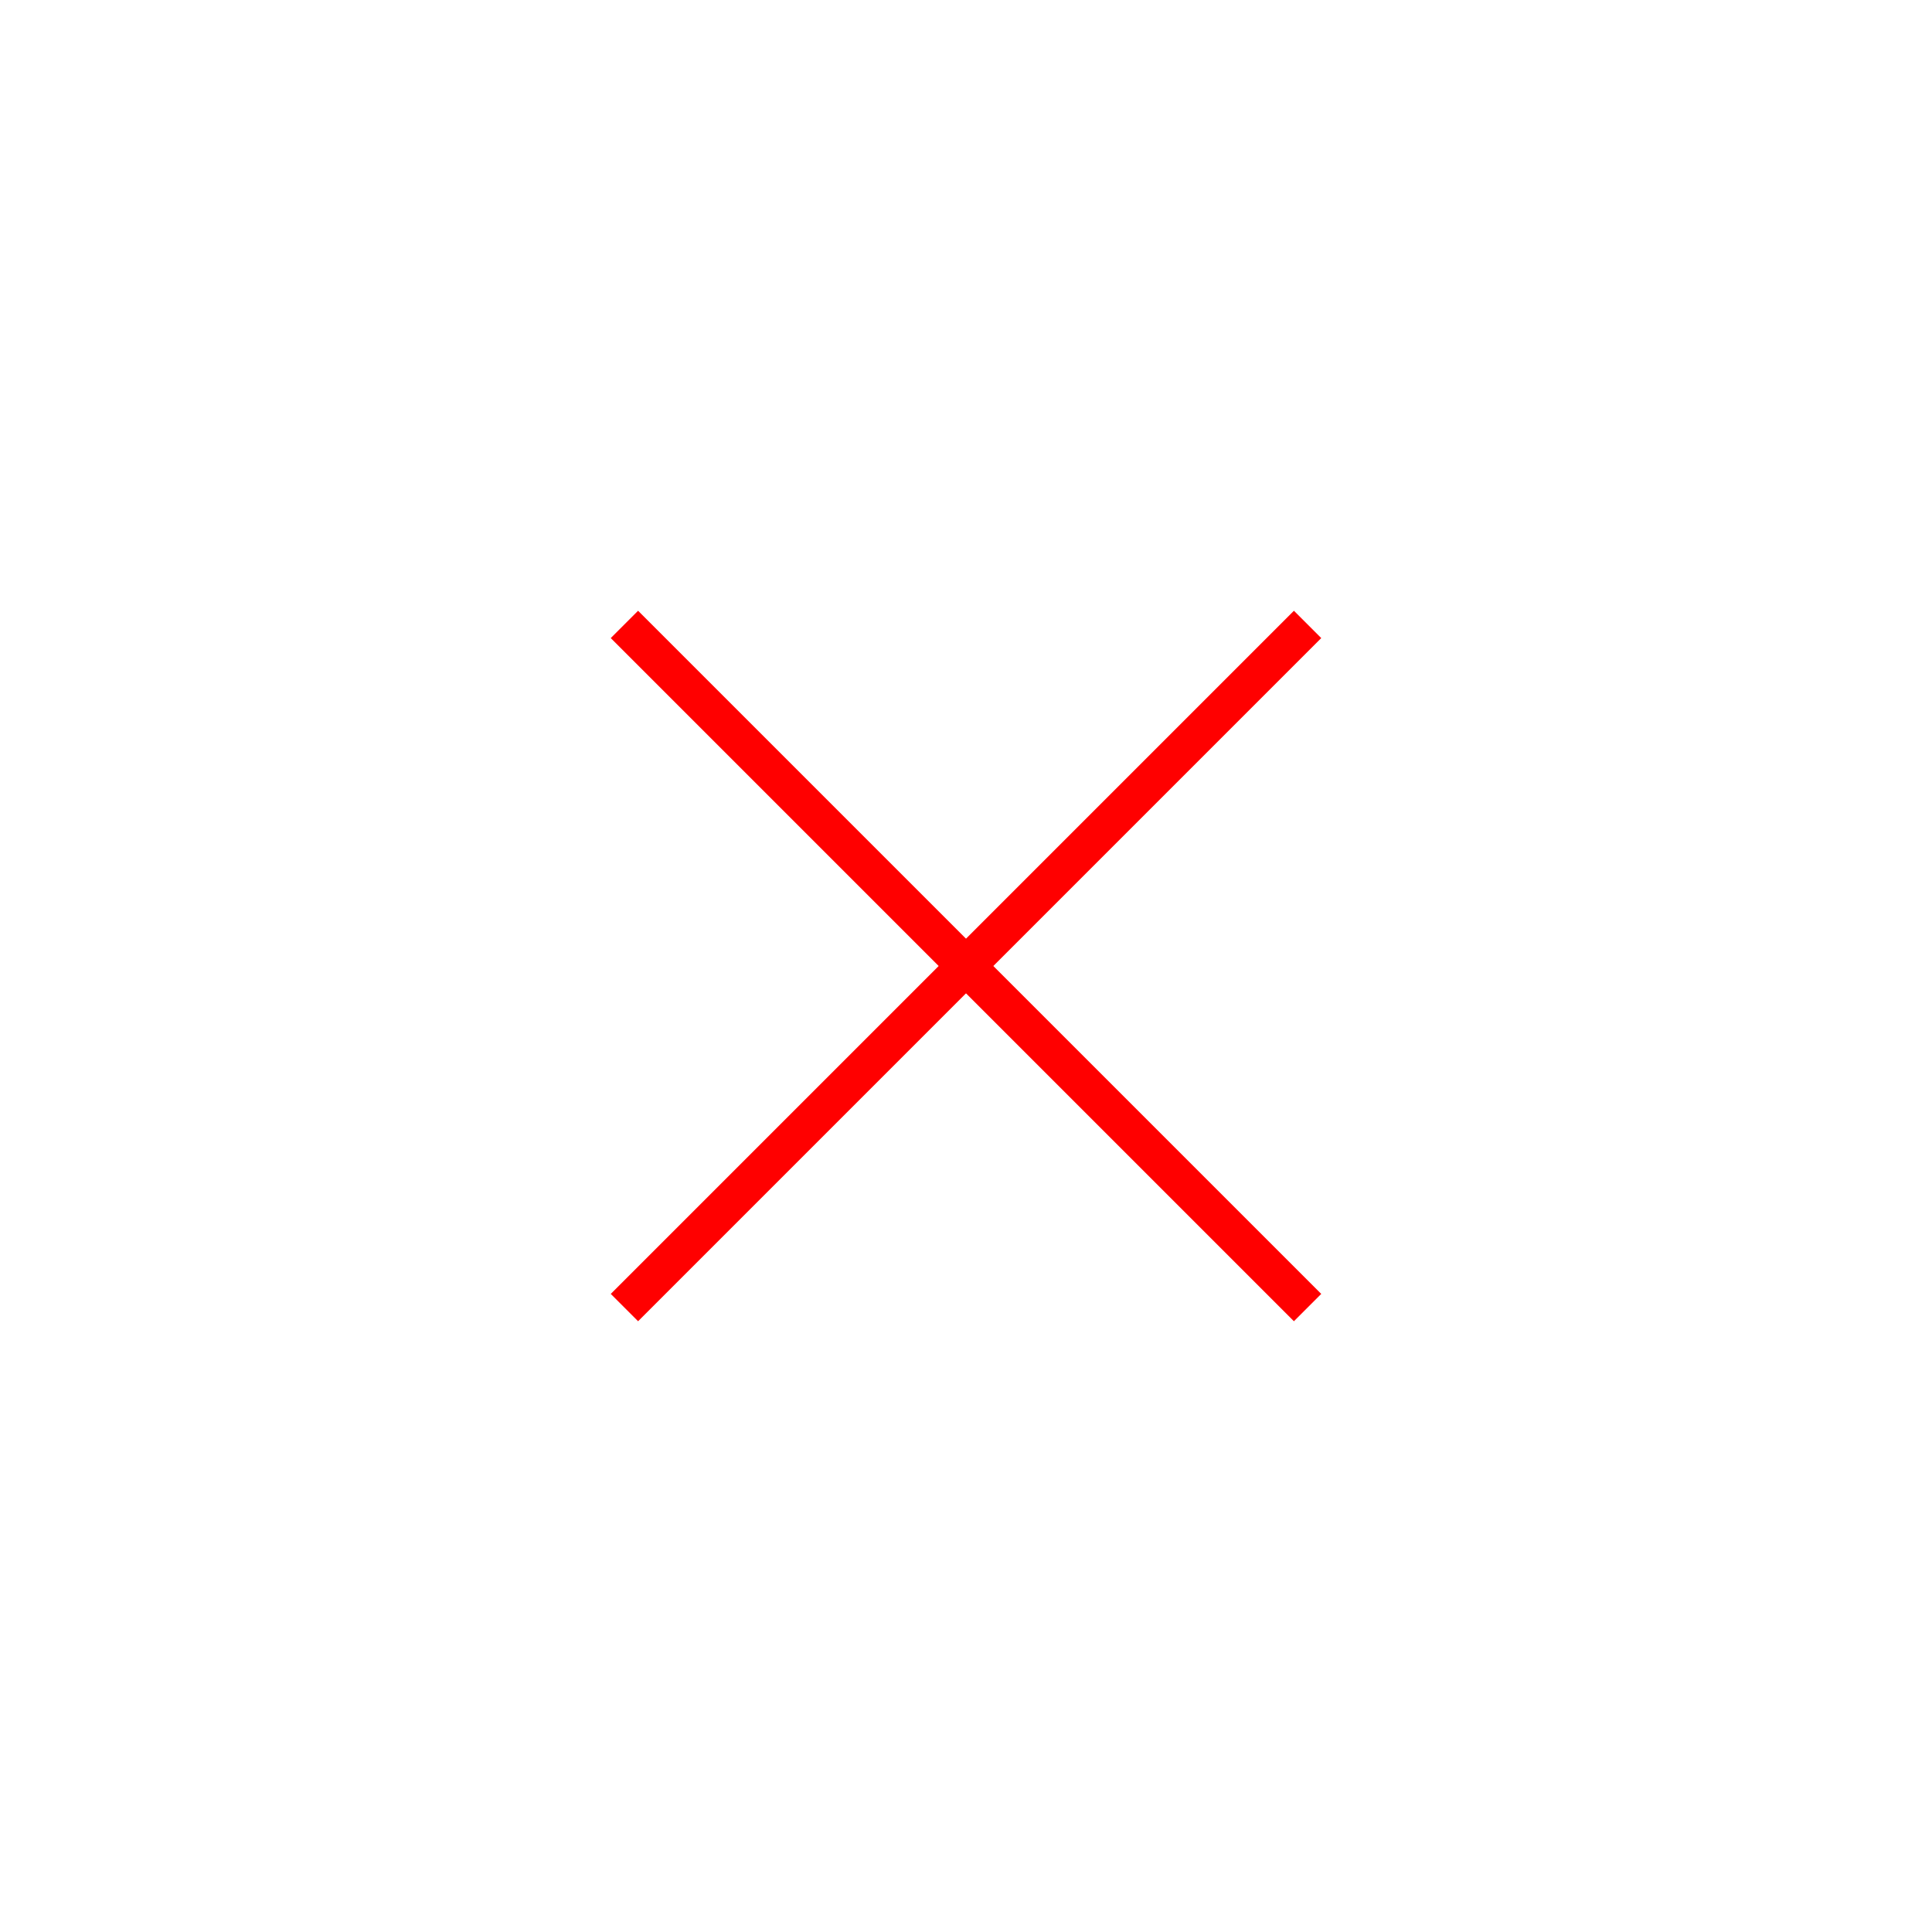
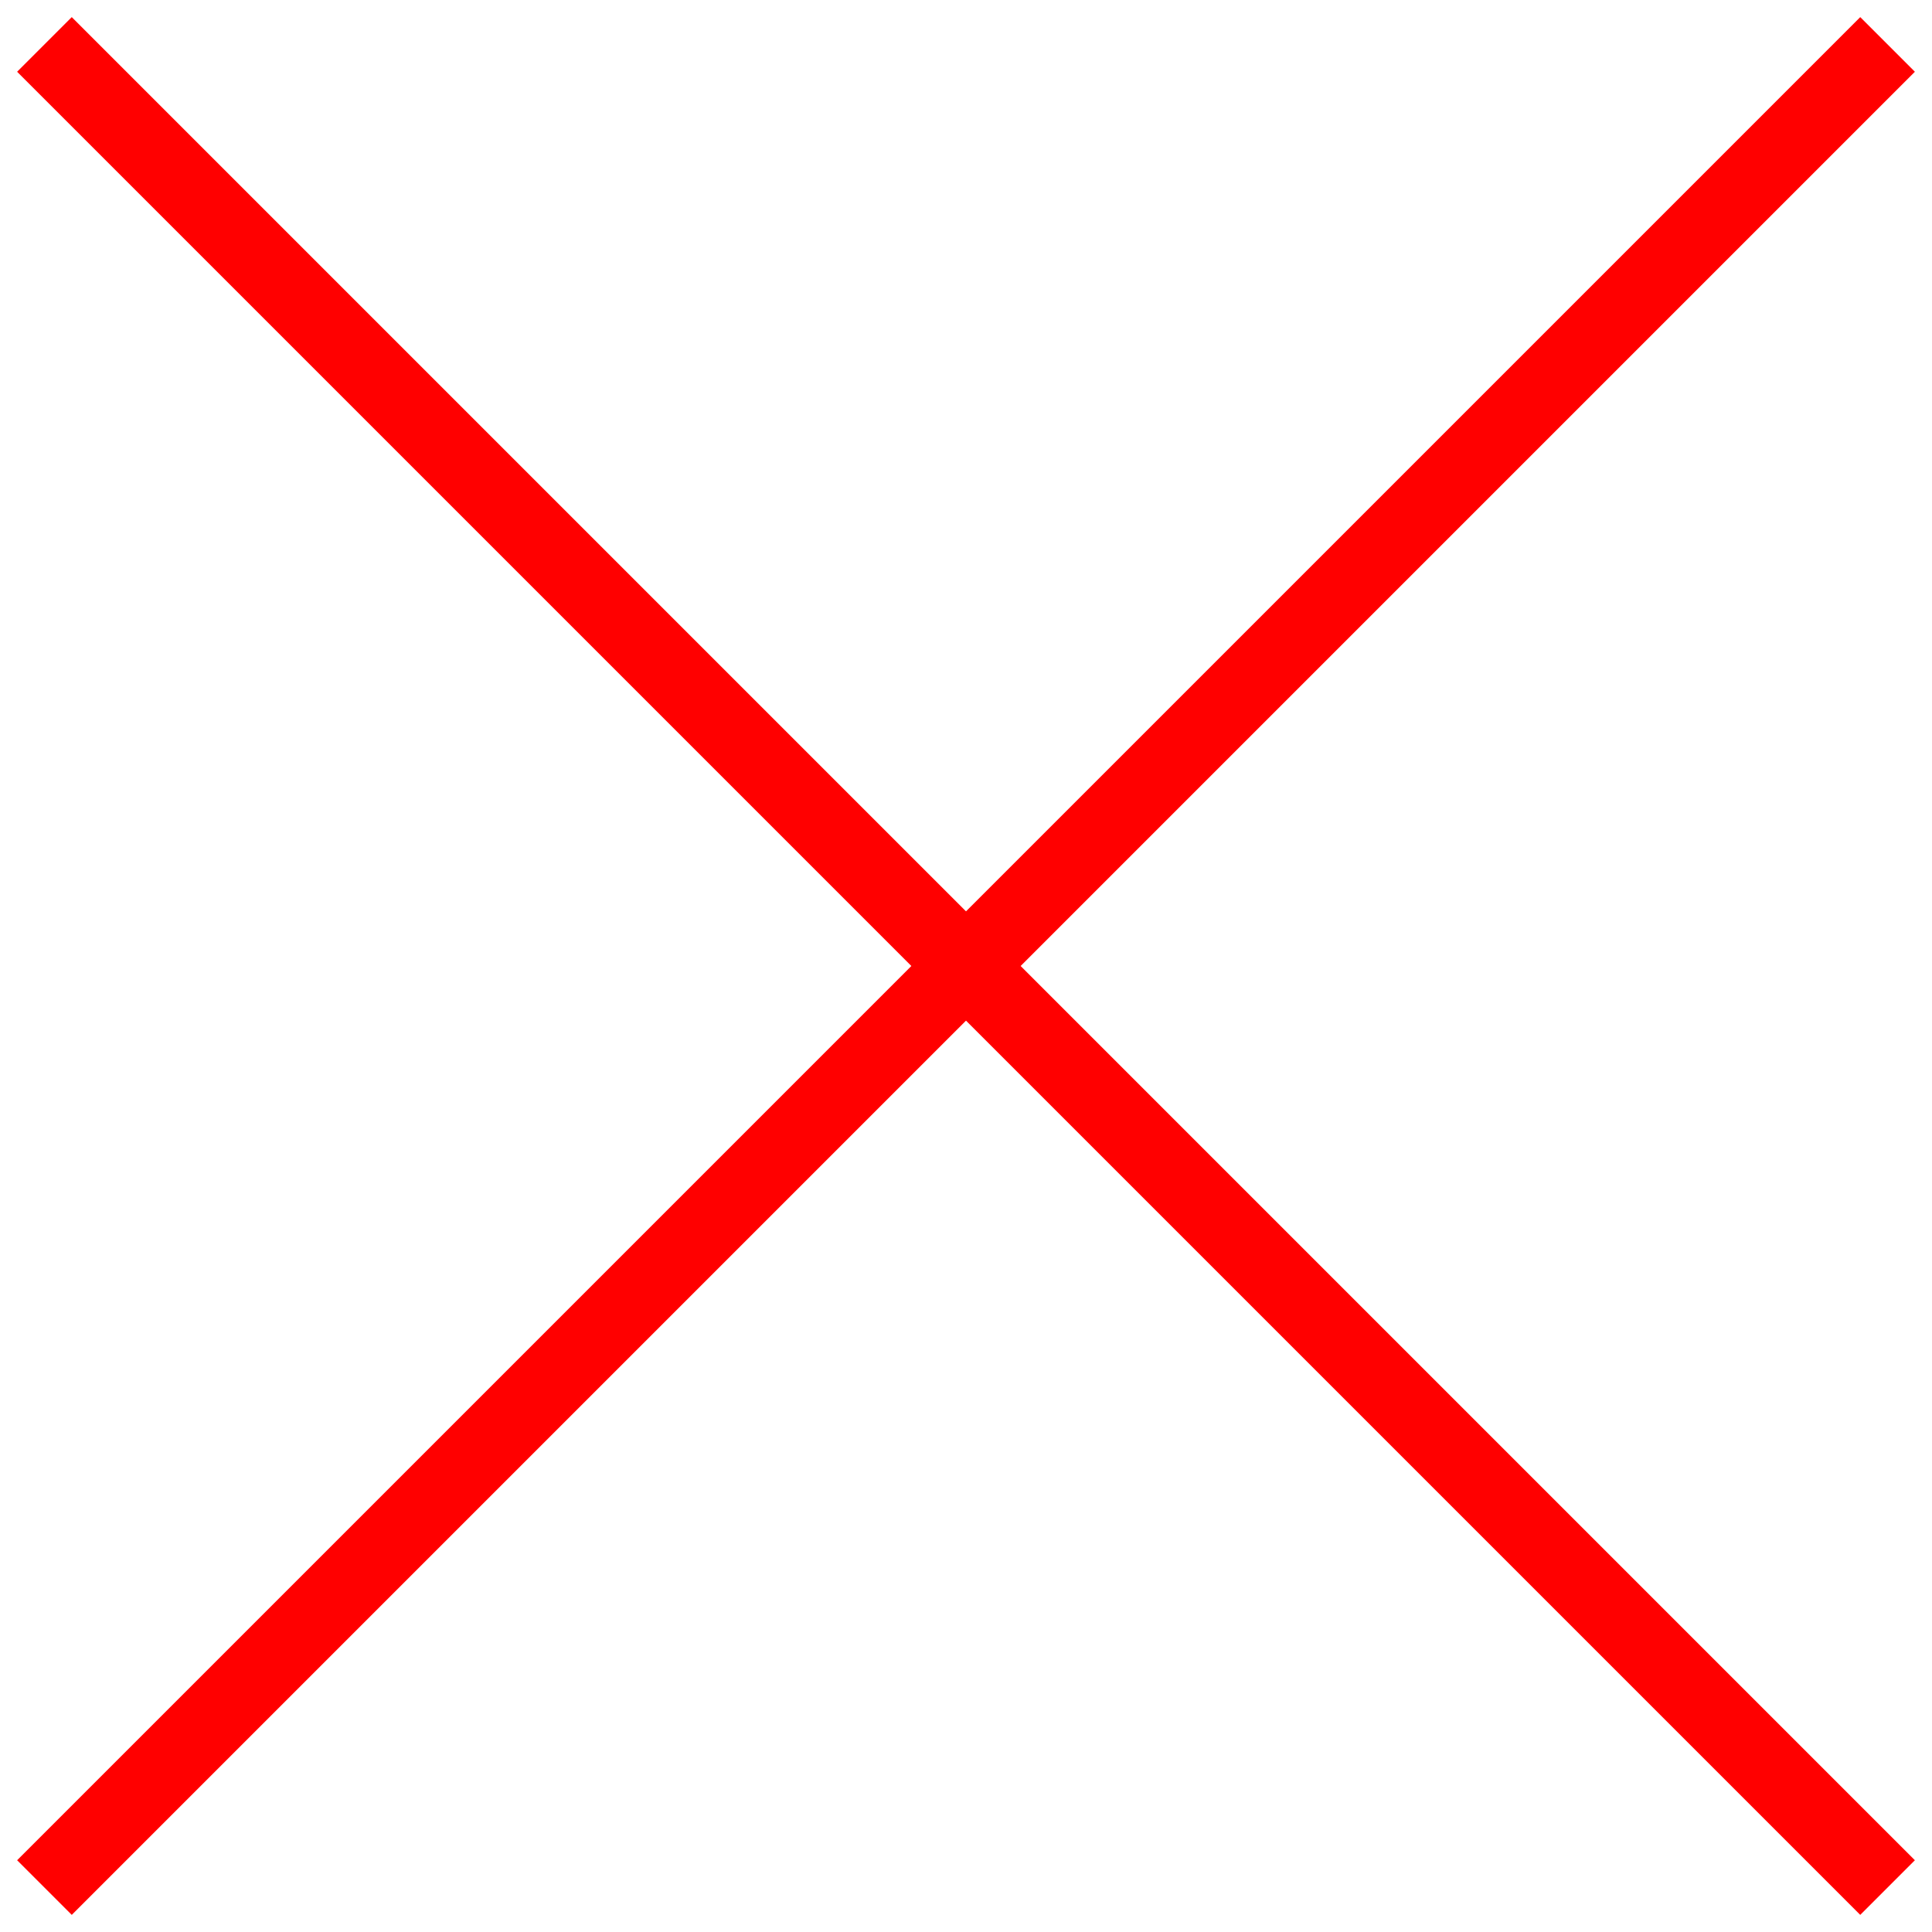
<svg xmlns="http://www.w3.org/2000/svg" version="1.1" id="Layer_1" x="0px" y="0px" viewBox="0 0 100 100" style="enable-background:new 0 0 100 100;" xml:space="preserve">
  <style type="text/css">
- 	.st0{stroke:#FF0000;stroke-width:2;stroke-miterlimit:10;}
+ 	.st0{fill:none;stroke:#FF0000;stroke-width:4;stroke-miterlimit:10;}
</style>
-   <line class="st0" x1="32.32" y1="32.32" x2="67.68" y2="67.68" />
-   <line class="st0" x1="67.68" y1="32.32" x2="32.32" y2="67.68" />
+   <line class="st0" x1="2.3" y1="2.3" x2="97.7" y2="97.7" />
+   <line class="st0" x1="97.7" y1="2.3" x2="2.3" y2="97.7" />
</svg>
